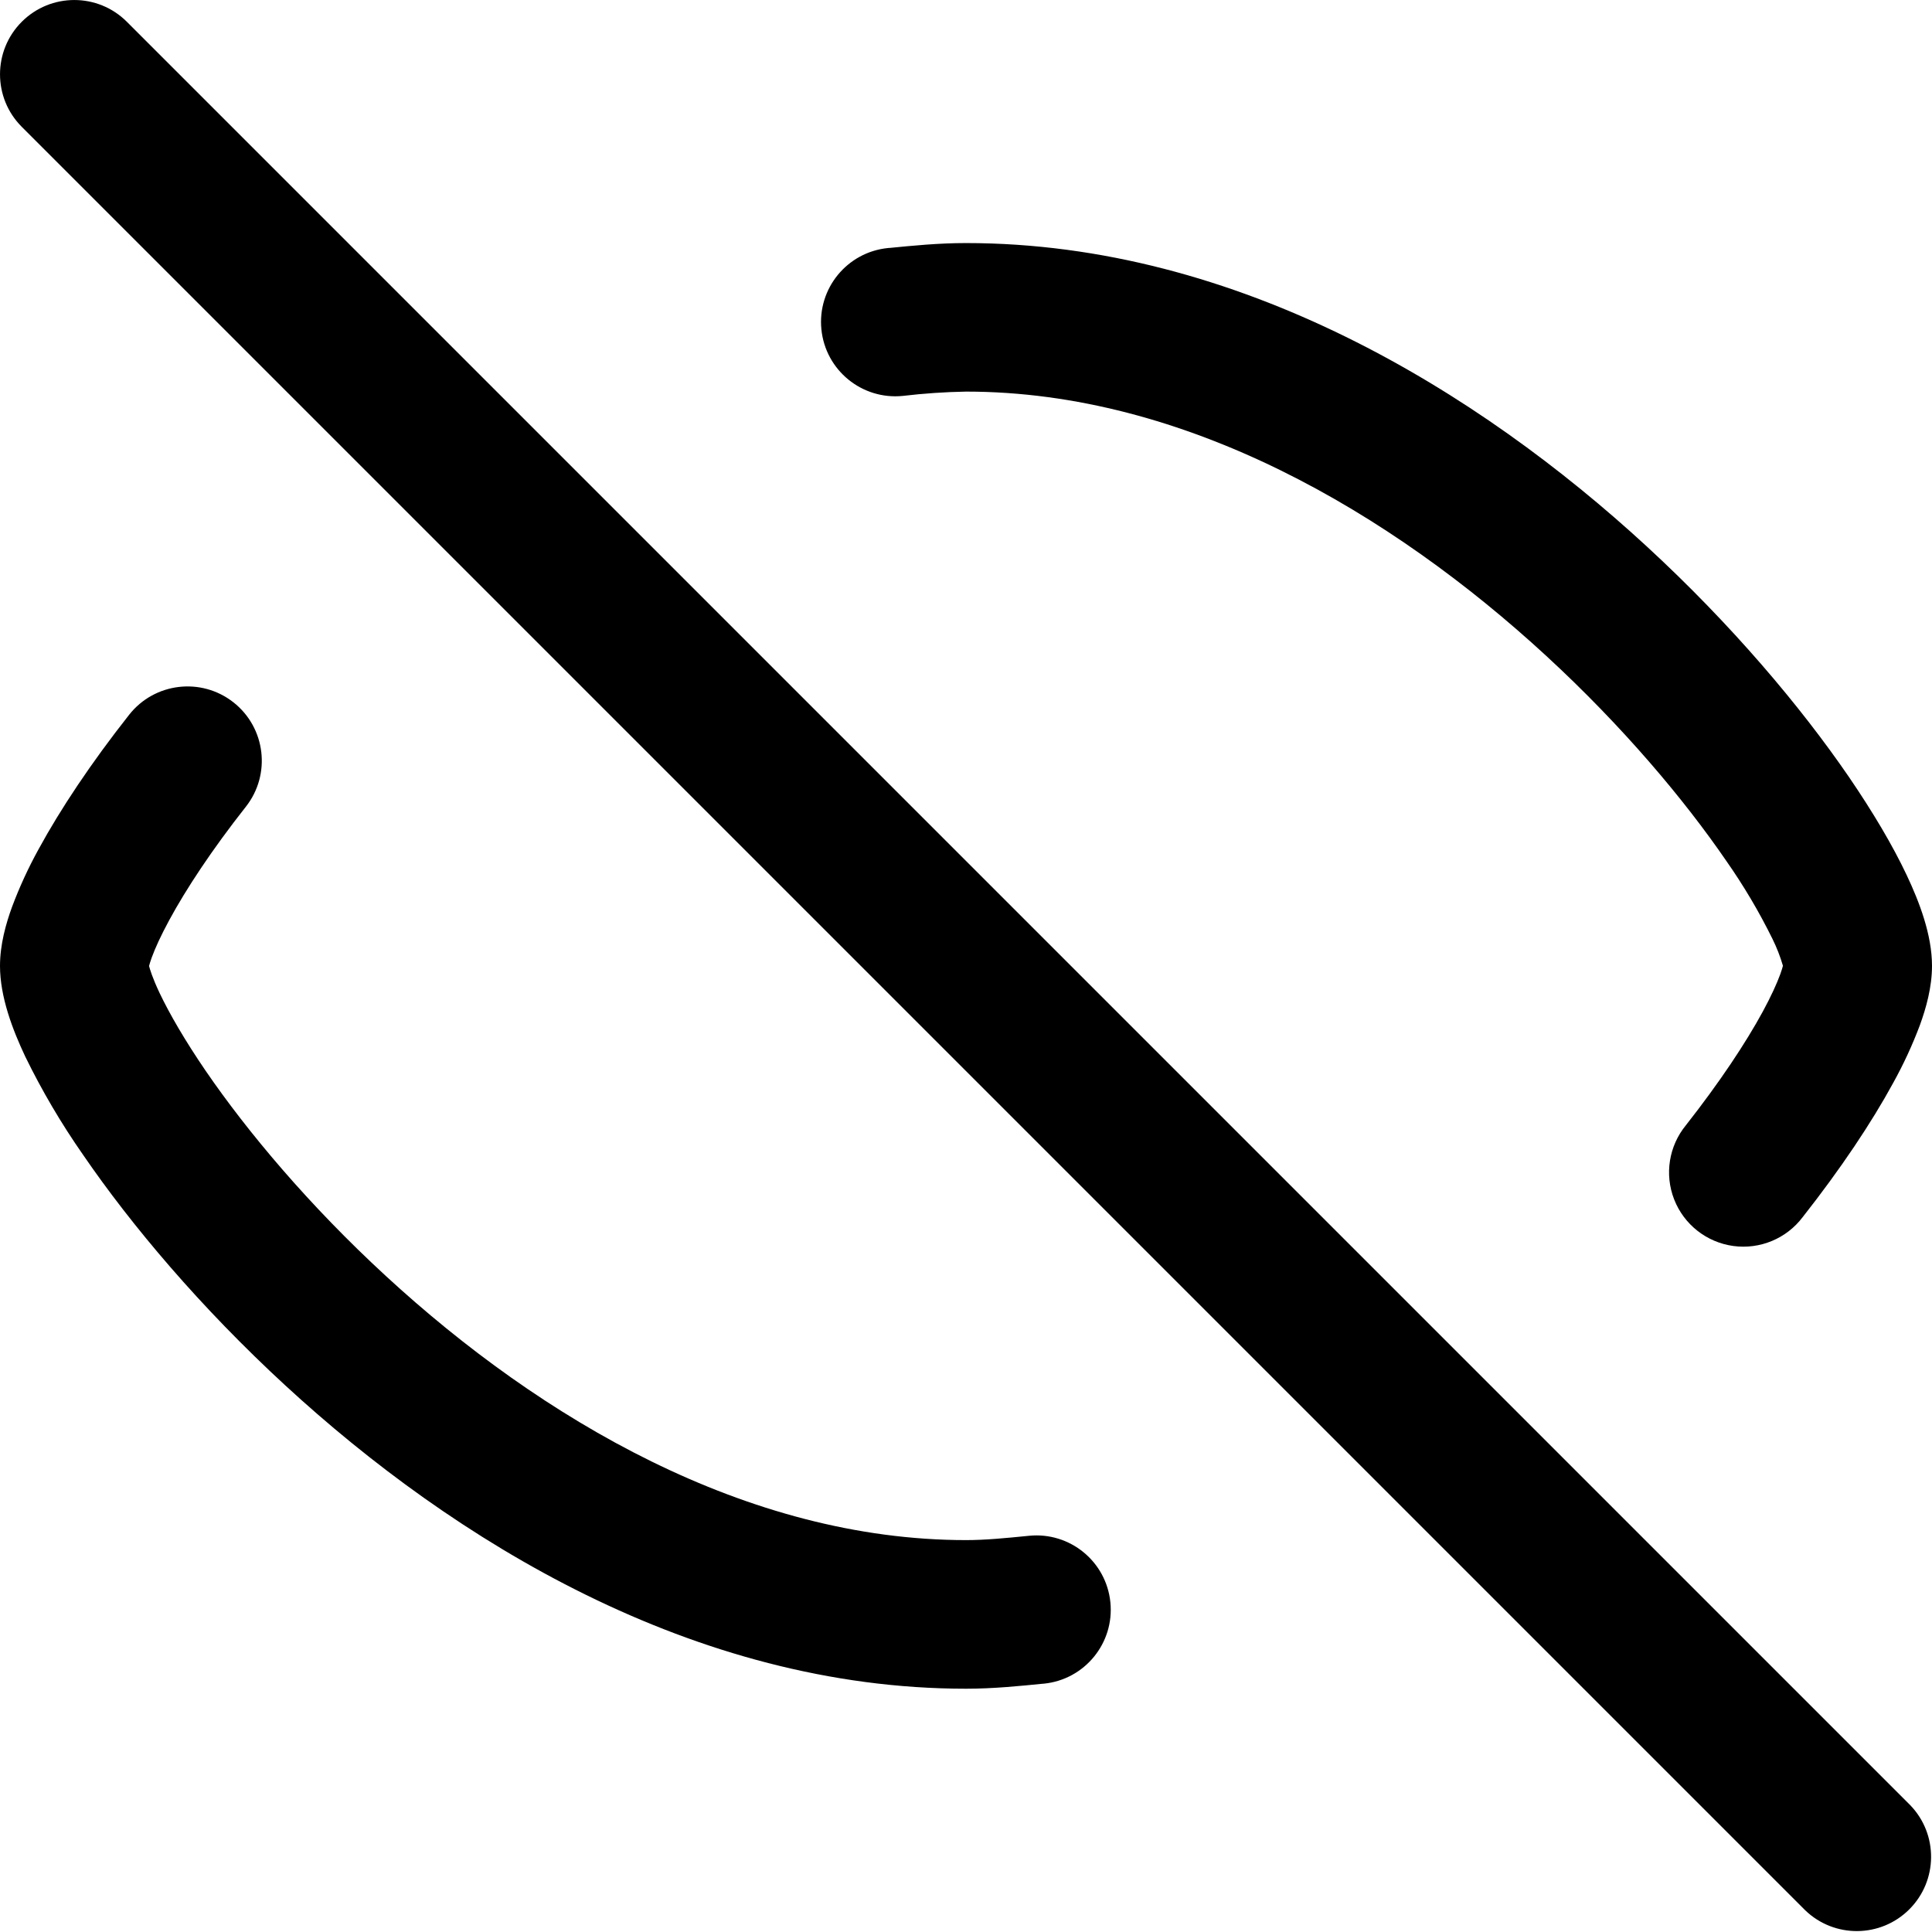
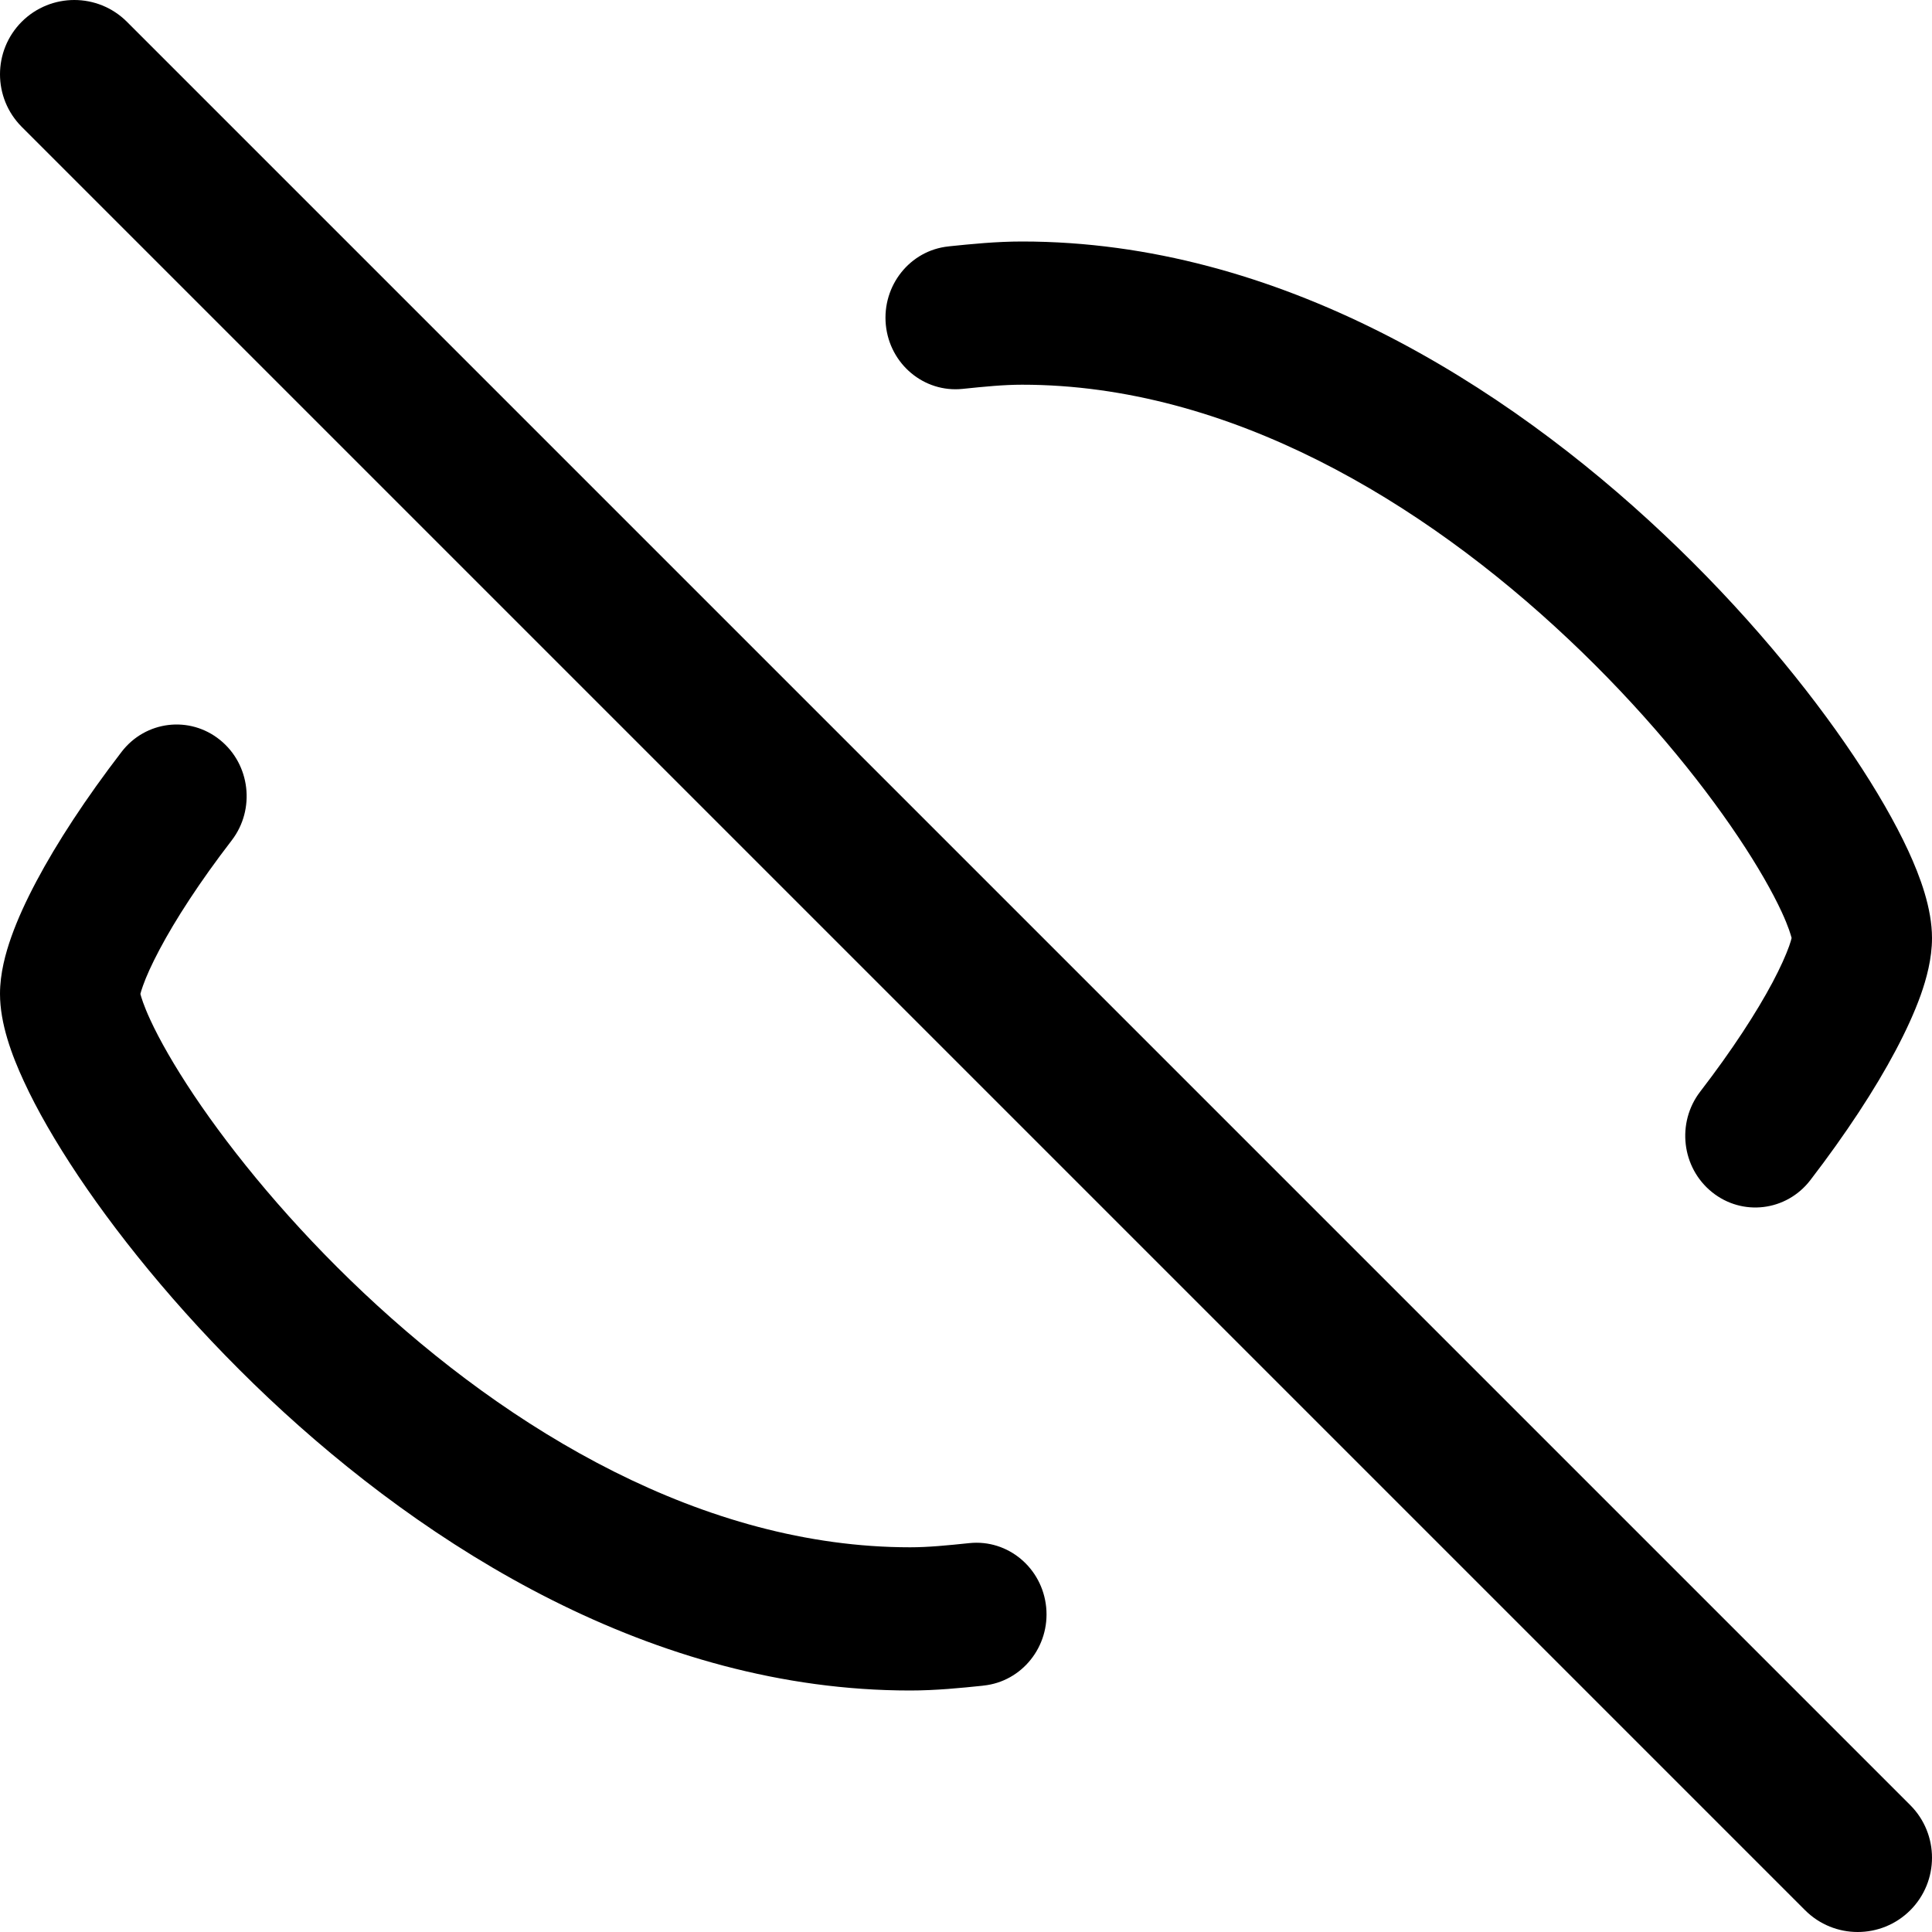
- <svg xmlns="http://www.w3.org/2000/svg" viewBox="0 0 26 26">
-   <path fill-rule="evenodd" d="M11.967 3.337c.304-.03.661-.066 1.032-.066 3.672 0 6.905 2.003 9.163 4.083 1.14 1.05 2.069 2.152 2.72 3.102.324.474.59.924.778 1.322.17.36.34.803.34 1.22 0 .288-.08.57-.163.798a5.84 5.84 0 0 1-.358.775c-.293.538-.708 1.159-1.219 1.808a1 1 0 1 1-1.571-1.237c.457-.582.805-1.108 1.033-1.527.114-.21.19-.379.236-.504.02-.054.03-.092.036-.114a2.228 2.228 0 0 0-.142-.364 7.926 7.926 0 0 0-.62-1.047c-.564-.823-1.393-1.811-2.425-2.761C18.722 6.905 15.955 5.27 13 5.27a8.59 8.59 0 0 0-.851.058 1 1 0 1 1-.2-1.99l.02-.002zM3.142 9.452a1 1 0 0 1 .167 1.404c-.457.58-.804 1.107-1.031 1.526-.114.21-.19.378-.236.504-.02.054-.03.092-.036.114.01.039.043.154.142.364.132.277.338.634.62 1.047.564.823 1.393 1.811 2.425 2.761 2.085 1.92 4.852 3.554 7.808 3.554.26 0 .525-.026.847-.058a1 1 0 0 1 .2 1.99l-.016.001c-.303.03-.661.067-1.031.067-3.672 0-6.905-2.003-9.163-4.083-1.14-1.05-2.069-2.152-2.72-3.102a9.887 9.887 0 0 1-.778-1.322c-.17-.36-.34-.803-.34-1.22 0-.288.08-.57.163-.797a5.84 5.84 0 0 1 .357-.775c.293-.538.707-1.16 1.218-1.808a1 1 0 0 1 1.404-.167zM.293.293a1 1 0 0 1 1.414 0l24 24a1 1 0 0 1-1.414 1.414l-24-24a1 1 0 0 1 0-1.414z" clip-rule="evenodd" />
+ <svg xmlns="http://www.w3.org/2000/svg" width="24" height="24" viewBox="0 0 24 24" fill="none">
+   <path fill-rule="evenodd" clip-rule="evenodd" d="M11.799 3.059C12.063 3.032 12.374 3 12.697 3C15.889 3 18.7 4.782 20.663 6.632C21.655 7.566 22.462 8.547 23.028 9.392C23.31 9.813 23.541 10.214 23.705 10.568C23.852 10.887 24 11.282 24 11.653C24 11.909 23.931 12.16 23.859 12.363C23.781 12.58 23.674 12.813 23.547 13.052C23.293 13.531 22.932 14.083 22.488 14.661C22.191 15.047 21.644 15.113 21.267 14.809C20.889 14.505 20.824 13.946 21.121 13.56C21.519 13.043 21.822 12.574 22.02 12.202C22.119 12.015 22.185 11.865 22.225 11.754C22.242 11.705 22.252 11.672 22.256 11.652C22.247 11.618 22.219 11.515 22.133 11.329C22.018 11.081 21.839 10.764 21.593 10.397C21.103 9.665 20.382 8.786 19.485 7.941C17.673 6.232 15.266 4.779 12.697 4.779C12.468 4.779 12.237 4.802 11.956 4.831C11.479 4.88 11.052 4.524 11.004 4.035C10.957 3.546 11.305 3.11 11.783 3.061C11.788 3.06 11.794 3.06 11.799 3.059Z" fill="black" />
+   <path fill-rule="evenodd" clip-rule="evenodd" d="M2.732 9.191C3.109 9.494 3.175 10.054 2.878 10.44C2.48 10.957 2.178 11.425 1.981 11.797C1.882 11.984 1.815 12.134 1.776 12.245C1.758 12.294 1.749 12.328 1.744 12.347C1.753 12.382 1.782 12.485 1.868 12.671C1.982 12.918 2.162 13.235 2.407 13.602C2.898 14.335 3.619 15.214 4.516 16.059C6.329 17.767 8.736 19.221 11.306 19.221C11.532 19.221 11.763 19.198 12.043 19.169C12.521 19.12 12.947 19.476 12.996 19.965C13.044 20.454 12.695 20.89 12.217 20.939L12.203 20.941C11.94 20.968 11.628 21 11.306 21C8.112 21 5.301 19.218 3.337 17.368C2.346 16.433 1.538 15.453 0.972 14.608C0.69 14.186 0.459 13.786 0.296 13.431C0.148 13.112 0 12.717 0 12.346C0 12.091 0.069 11.84 0.141 11.637C0.218 11.42 0.325 11.187 0.452 10.948C0.706 10.469 1.067 9.917 1.511 9.339C1.808 8.953 2.355 8.887 2.732 9.191Z" fill="black" />
+   <path fill-rule="evenodd" clip-rule="evenodd" d="M0.27 0.27C0.631 -0.09 1.215 -0.09 1.576 0.27L23.73 22.424C24.09 22.785 24.09 23.369 23.73 23.73C23.369 24.09 22.785 24.09 22.424 23.73L0.27 1.576C-0.09 1.215 -0.09 0.631 0.27 0.27Z" fill="black" />
</svg>
